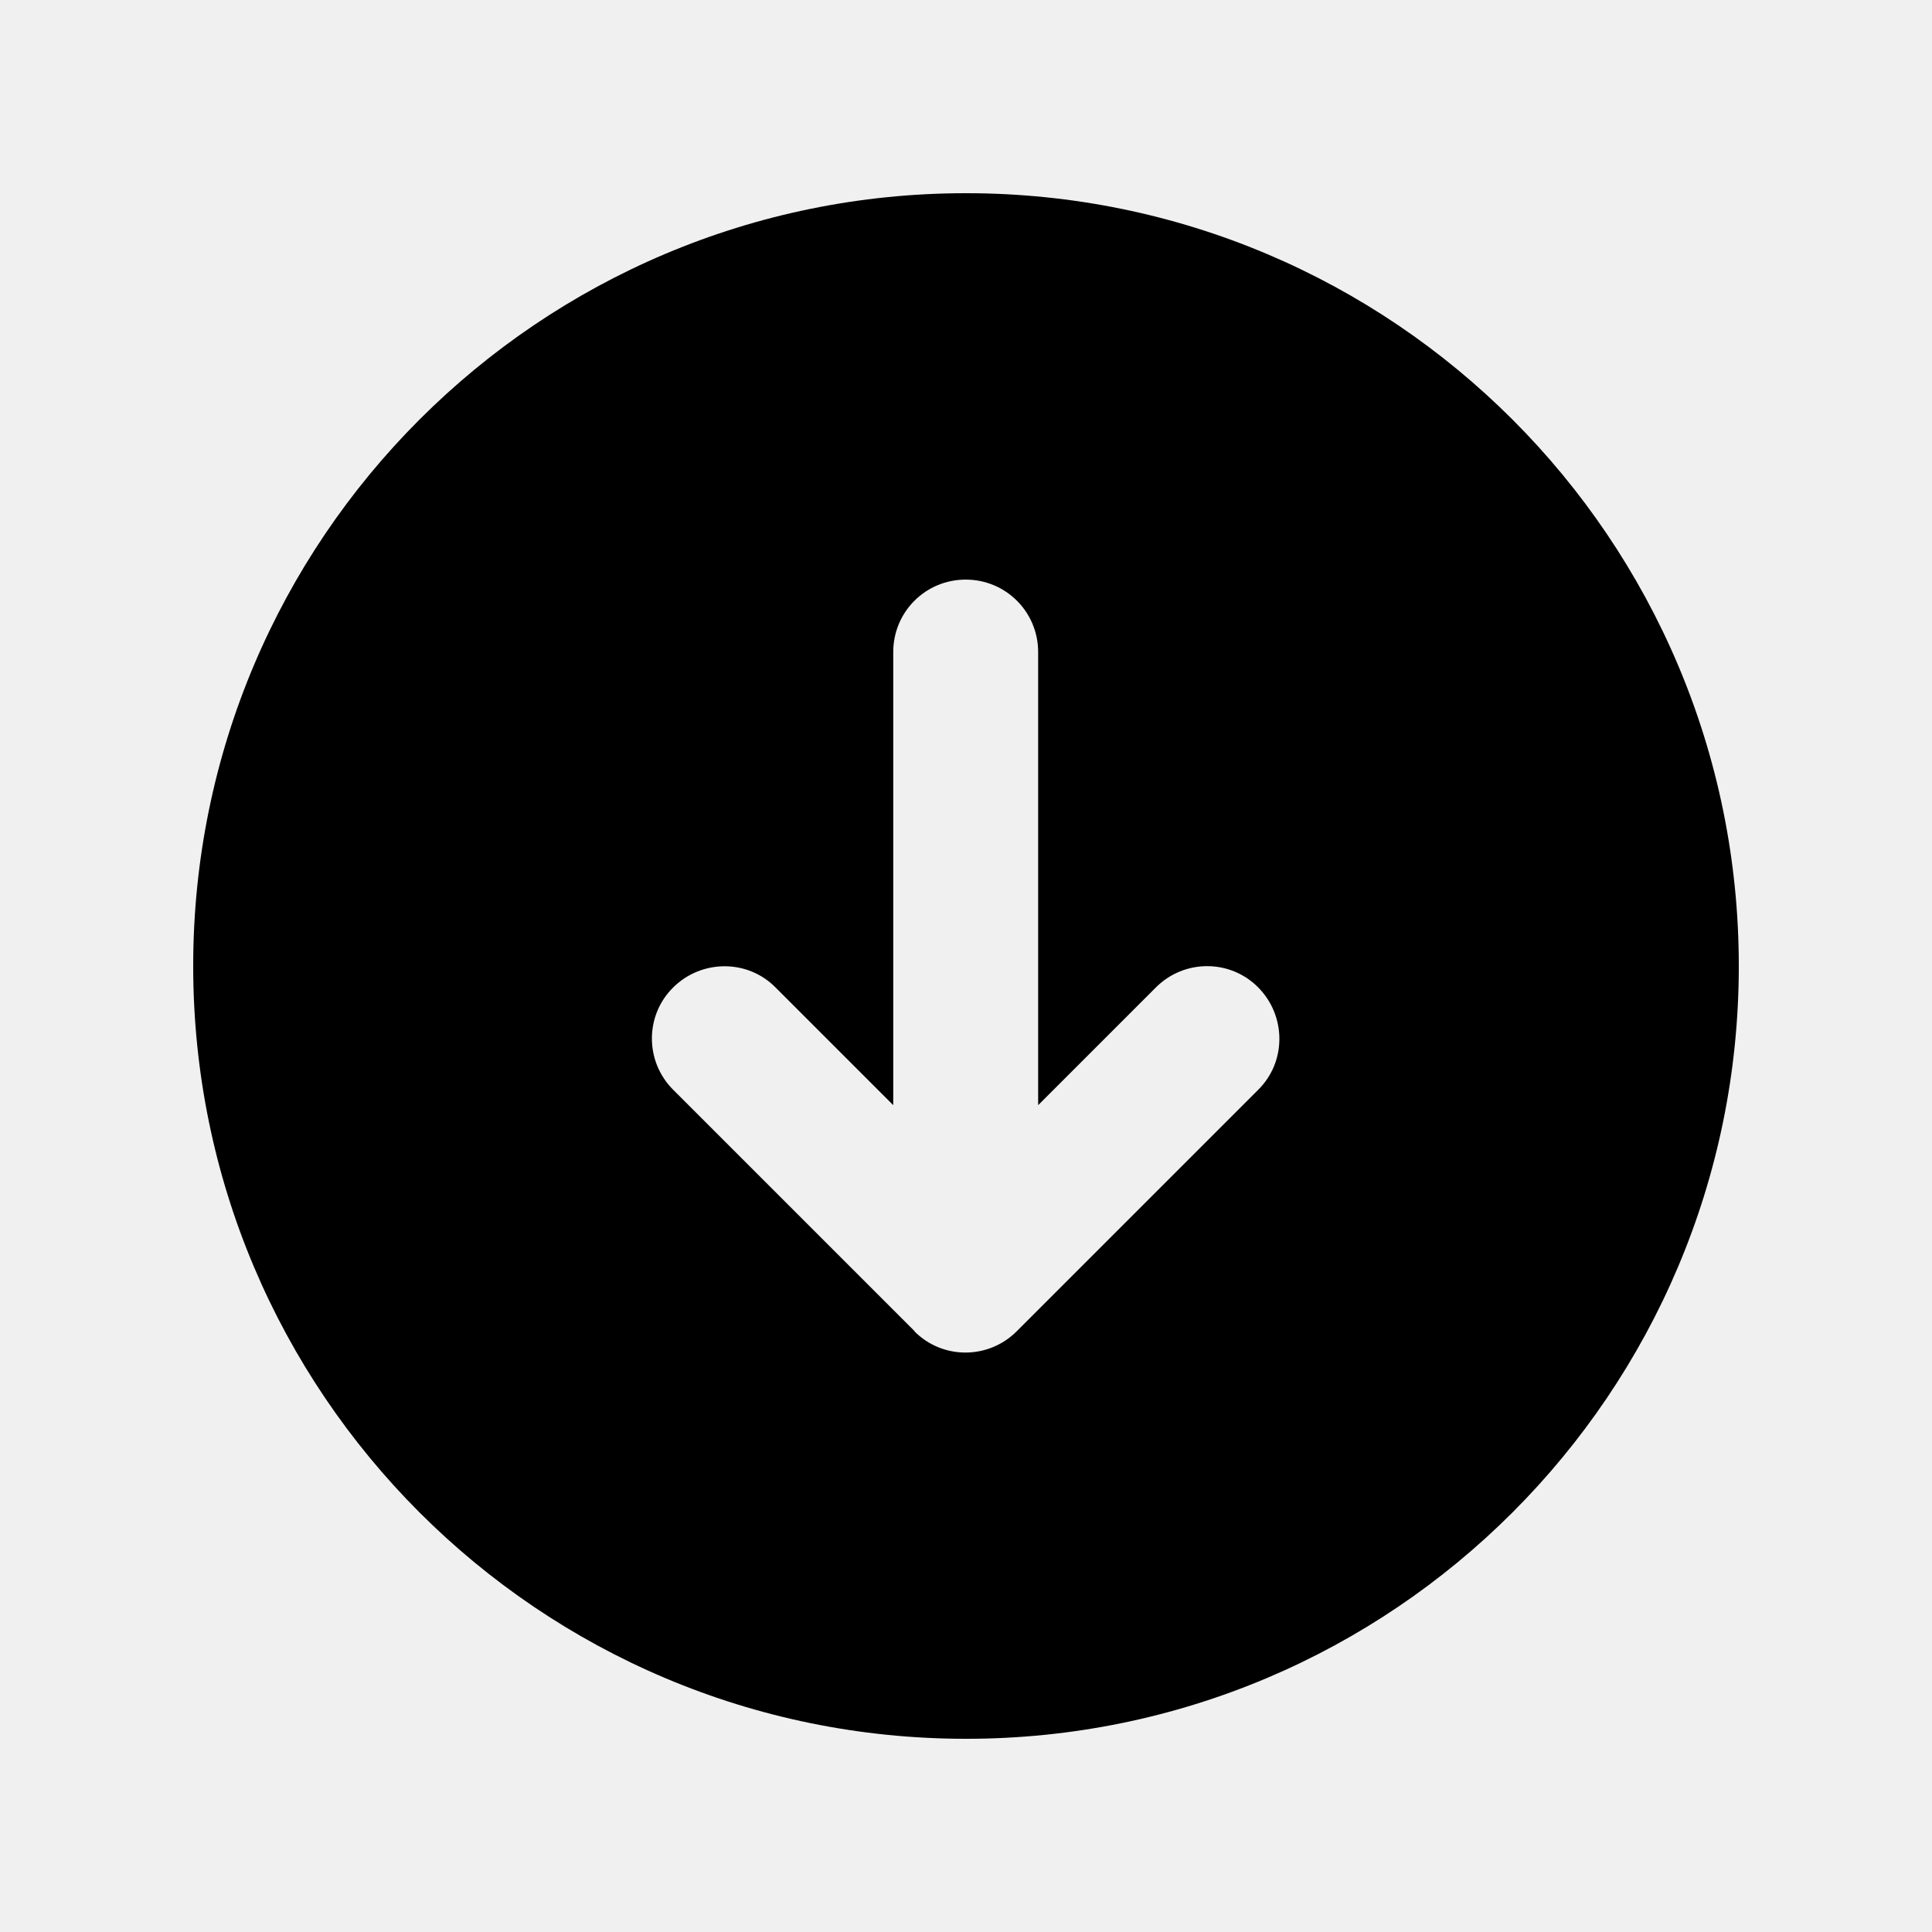
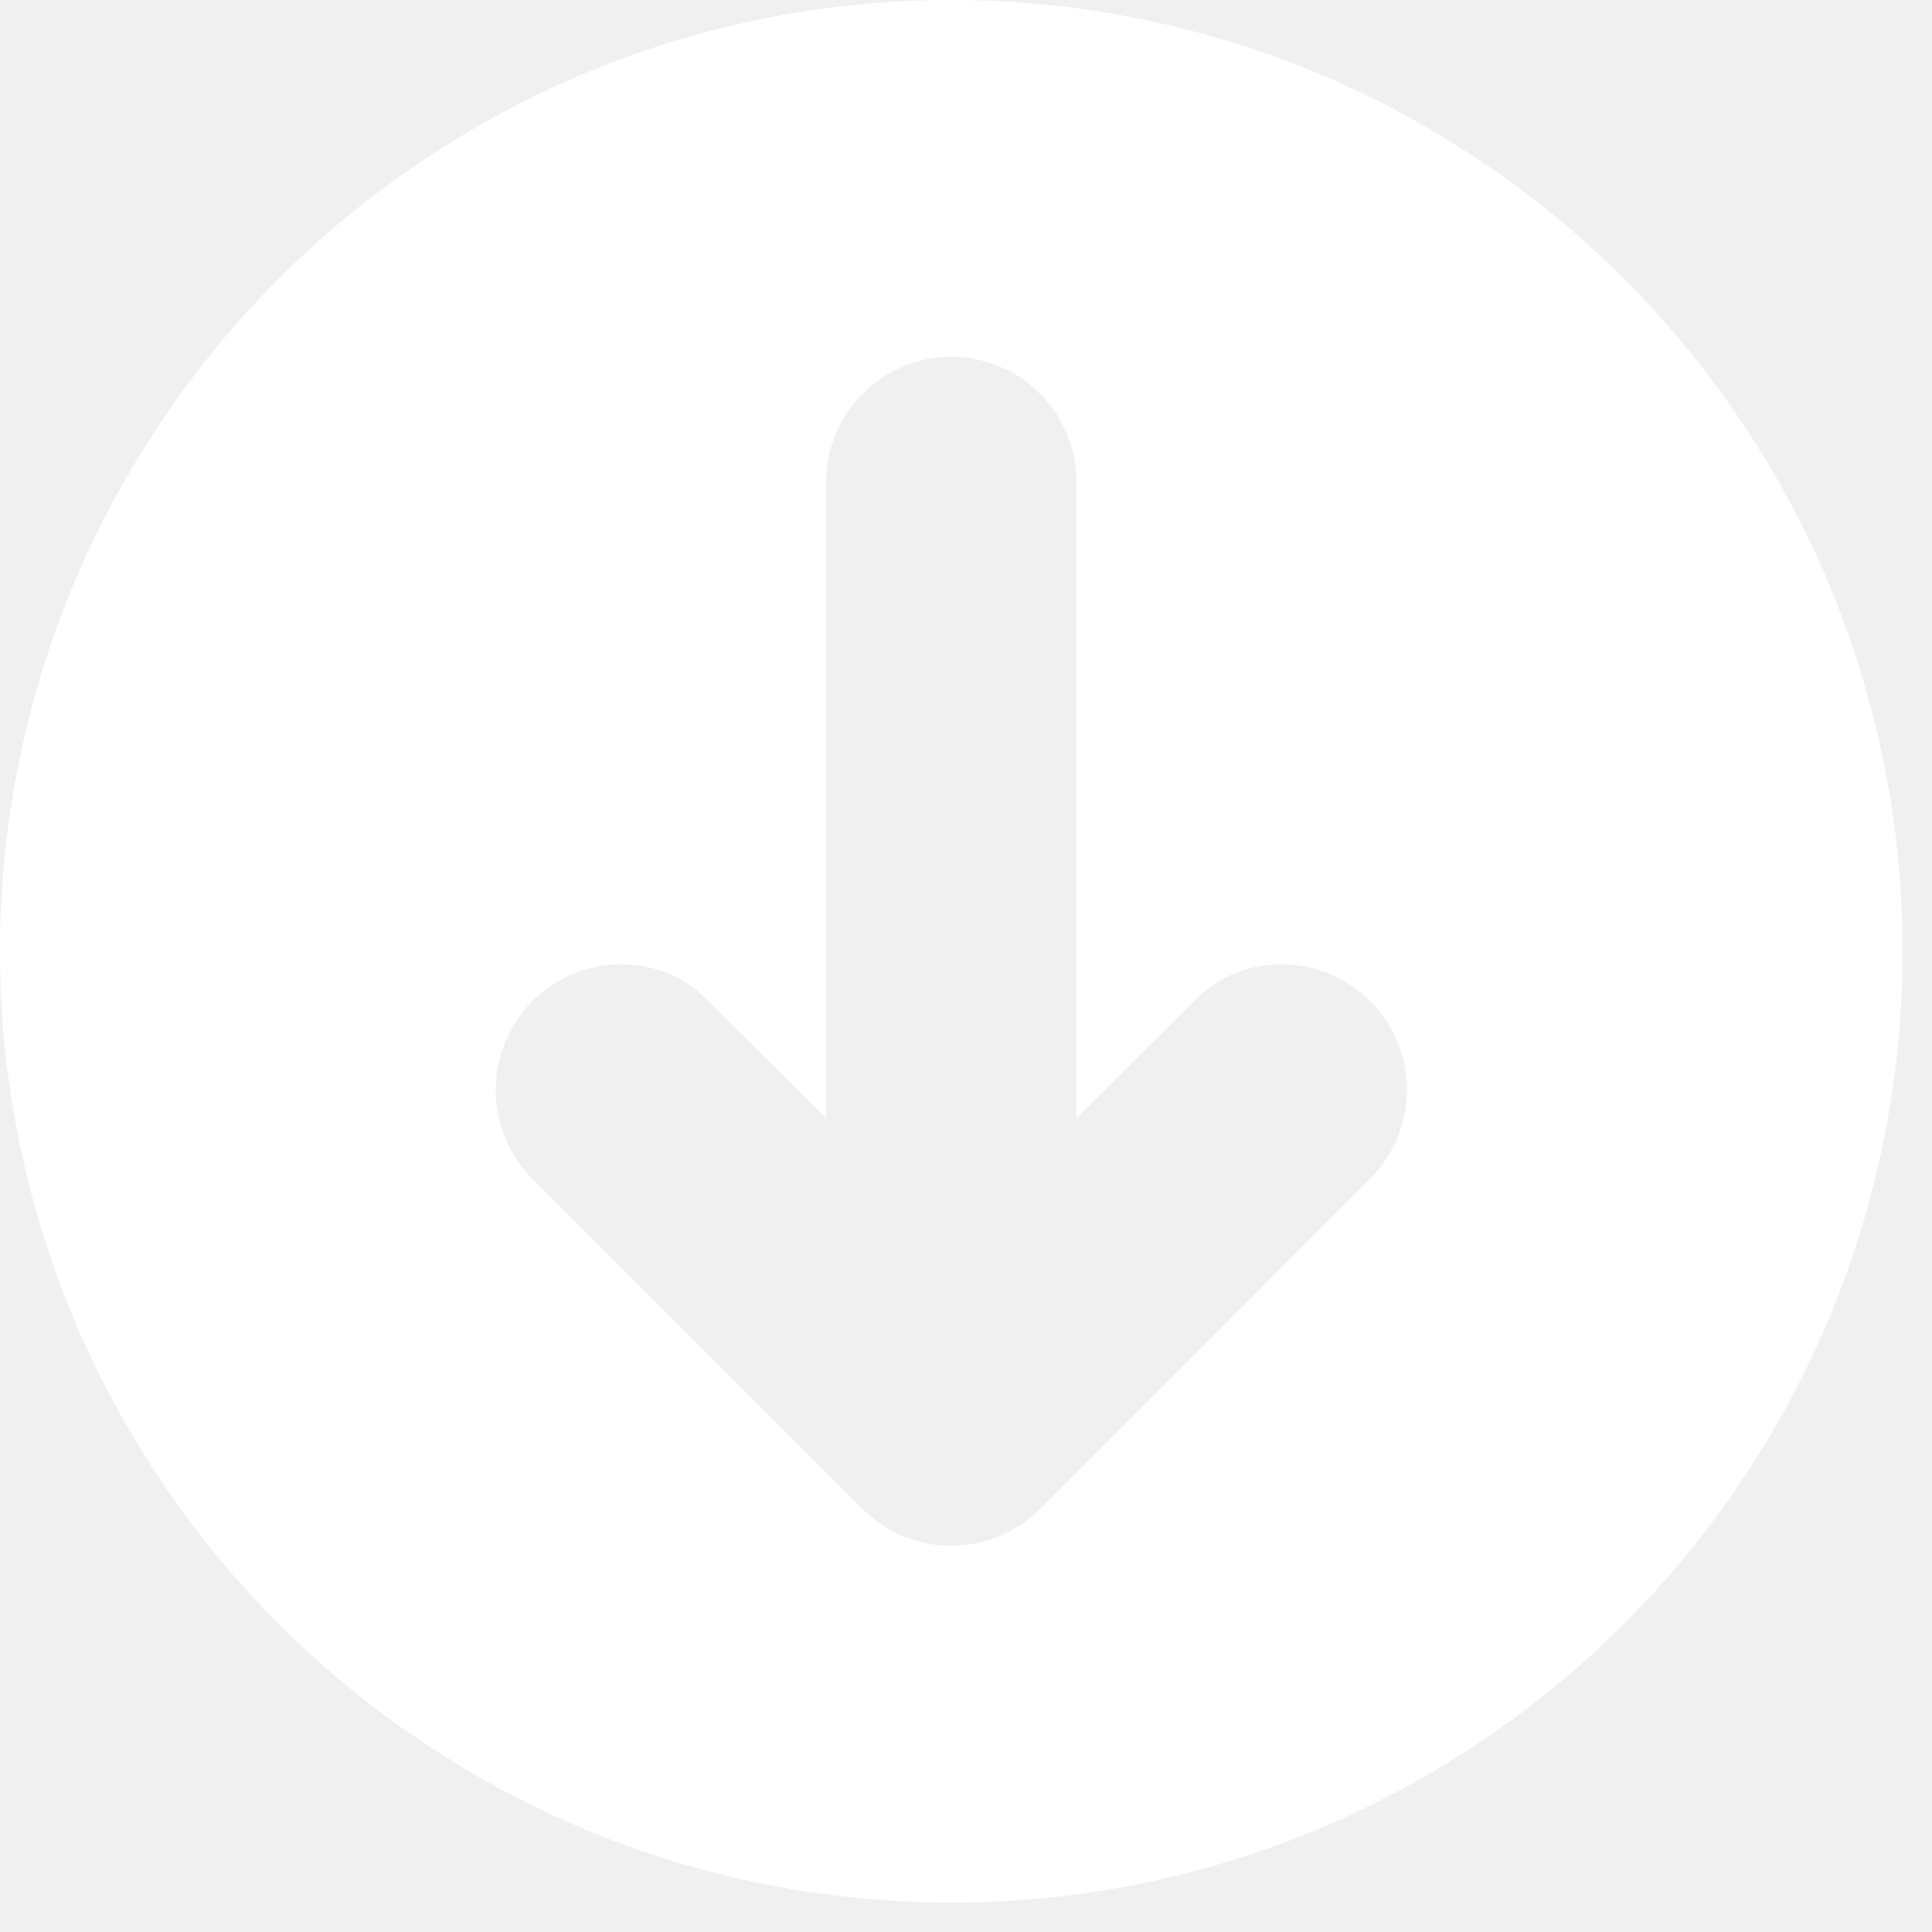
- <svg xmlns="http://www.w3.org/2000/svg" viewBox="0 0 640 640">
-   <path d="M320 576C461.4 576 576 461.4 576 320C576 178.6 461.4 64 320 64C178.6 64 64 178.6 64 320C64 461.4 178.6 576 320 576zM303 441L223 361C213.6 351.6 213.6 336.4 223 327.1C232.4 317.8 247.6 317.7 256.9 327.1L295.9 366.1L295.9 216C295.9 202.7 306.6 192 319.9 192C333.2 192 343.9 202.7 343.9 216L343.9 366.1L382.9 327.1C392.3 317.7 407.5 317.7 416.8 327.1C426.1 336.5 426.2 351.7 416.8 361L336.8 441C327.4 450.4 312.2 450.4 302.9 441z" />
+ <svg xmlns="http://www.w3.org/2000/svg" width="37" zoomAndPan="magnify" viewBox="0 0 27.75 27.75" height="37" preserveAspectRatio="xMidYMid meet" version="1.0">
+   <defs>
+     <clipPath id="cba5a7f531">
+       <path d="M 0 0 L 27.504 0 L 27.504 27.504 L 0 27.504 Z M 0 0 " clip-rule="nonzero" />
+     </clipPath>
+   </defs>
+   <g clip-path="url(#cba5a7f531)">
+     <path fill="#ffffff" d="M 13.664 0 C 12.766 0 11.879 0.086 11 0.262 C 10.117 0.438 9.266 0.695 8.434 1.039 C 7.605 1.383 6.82 1.805 6.074 2.305 C 5.328 2.801 4.637 3.367 4.004 4.004 C 3.367 4.637 2.801 5.328 2.305 6.074 C 1.805 6.82 1.383 7.605 1.039 8.434 C 0.695 9.266 0.438 10.117 0.262 11 C 0.086 11.879 0 12.766 0 13.664 C 0 14.562 0.086 15.449 0.262 16.328 C 0.438 17.211 0.695 18.062 1.039 18.895 C 1.383 19.723 1.805 20.508 2.305 21.254 C 2.801 22 3.367 22.691 4.004 23.324 C 4.637 23.961 5.328 24.527 6.074 25.023 C 6.82 25.523 7.605 25.945 8.434 26.289 C 9.266 26.633 10.117 26.891 11 27.066 C 11.879 27.242 12.766 27.328 13.664 27.328 C 14.562 27.328 15.449 27.242 16.328 27.066 C 17.211 26.891 18.062 26.633 18.895 26.289 C 19.723 25.945 20.508 25.523 21.254 25.023 C 22 24.527 22.691 23.961 23.324 23.324 C 23.961 22.691 24.527 22 25.023 21.254 C 25.523 20.508 25.945 19.723 26.289 18.895 C 26.633 18.062 26.891 17.211 27.066 16.328 C 27.242 15.449 27.328 14.562 27.328 13.664 C 27.328 12.766 27.242 11.879 27.066 11 C 26.891 10.117 26.629 9.266 26.289 8.434 C 25.945 7.605 25.523 6.82 25.023 6.074 C 24.527 5.328 23.961 4.637 23.324 4.004 C 22.691 3.367 22 2.801 21.254 2.305 C 20.508 1.805 19.723 1.383 18.895 1.039 C 18.062 0.695 17.211 0.438 16.328 0.262 C 15.449 0.086 14.562 0 13.664 0 Z M 19.691 16.918 L 14.938 21.676 C 14.77 21.844 14.574 21.973 14.352 22.066 C 14.133 22.156 13.902 22.203 13.664 22.203 C 13.426 22.203 13.195 22.156 12.977 22.066 C 12.754 21.973 12.559 21.844 12.391 21.676 L 7.633 16.918 C 7.383 16.66 7.223 16.352 7.152 15.996 C 7.086 15.645 7.121 15.297 7.258 14.965 C 7.395 14.629 7.617 14.363 7.914 14.16 C 8.215 13.957 8.547 13.855 8.906 13.852 C 9.402 13.848 9.828 14.023 10.176 14.379 L 11.867 16.062 L 11.867 6.922 C 11.867 6.684 11.91 6.453 12.004 6.234 C 12.094 6.012 12.223 5.82 12.395 5.652 C 12.562 5.48 12.754 5.352 12.977 5.262 C 13.195 5.168 13.426 5.125 13.664 5.125 C 13.902 5.125 14.133 5.168 14.352 5.262 C 14.57 5.352 14.766 5.48 14.934 5.652 C 15.105 5.82 15.234 6.012 15.324 6.234 C 15.418 6.453 15.461 6.684 15.461 6.922 L 15.461 16.062 L 17.152 14.379 C 17.5 14.023 17.926 13.848 18.422 13.852 C 18.781 13.855 19.113 13.957 19.414 14.16 C 19.711 14.363 19.93 14.629 20.07 14.965 C 20.207 15.297 20.242 15.645 20.176 15.996 C 20.105 16.352 19.945 16.66 19.691 16.918 Z M 19.691 16.918 " fill-opacity="1" fill-rule="nonzero" />
+   </g>
</svg>
